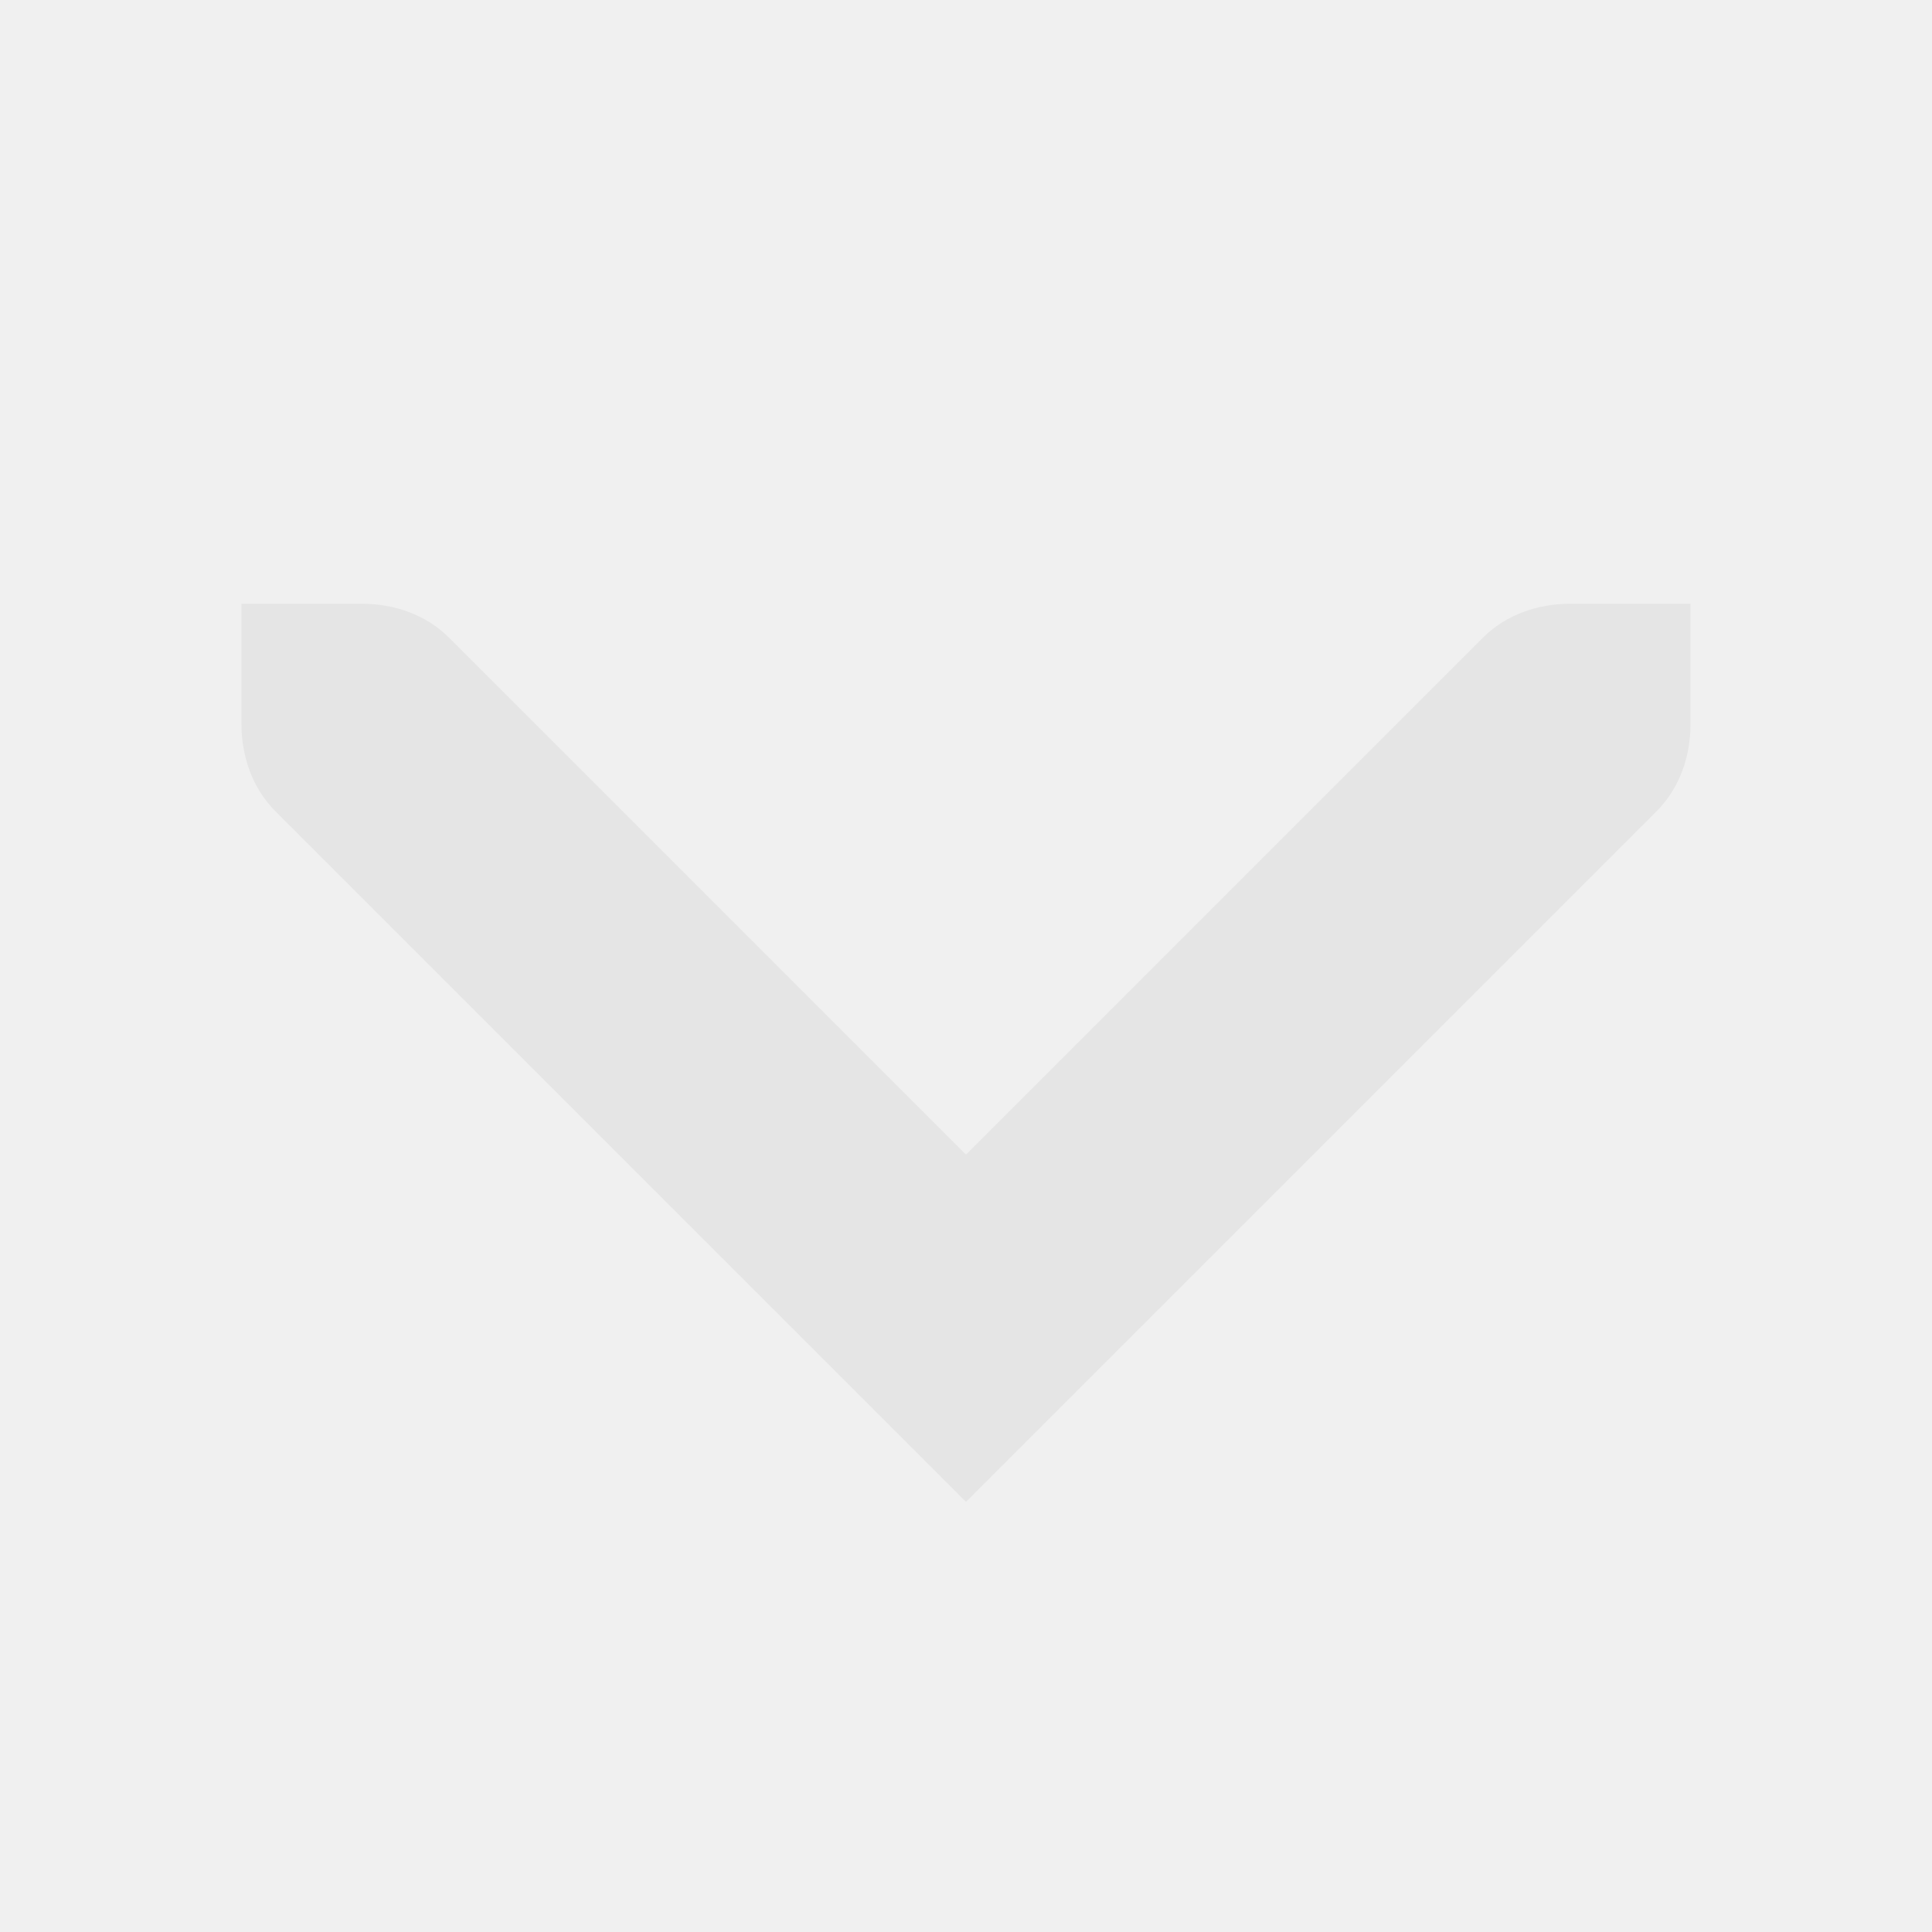
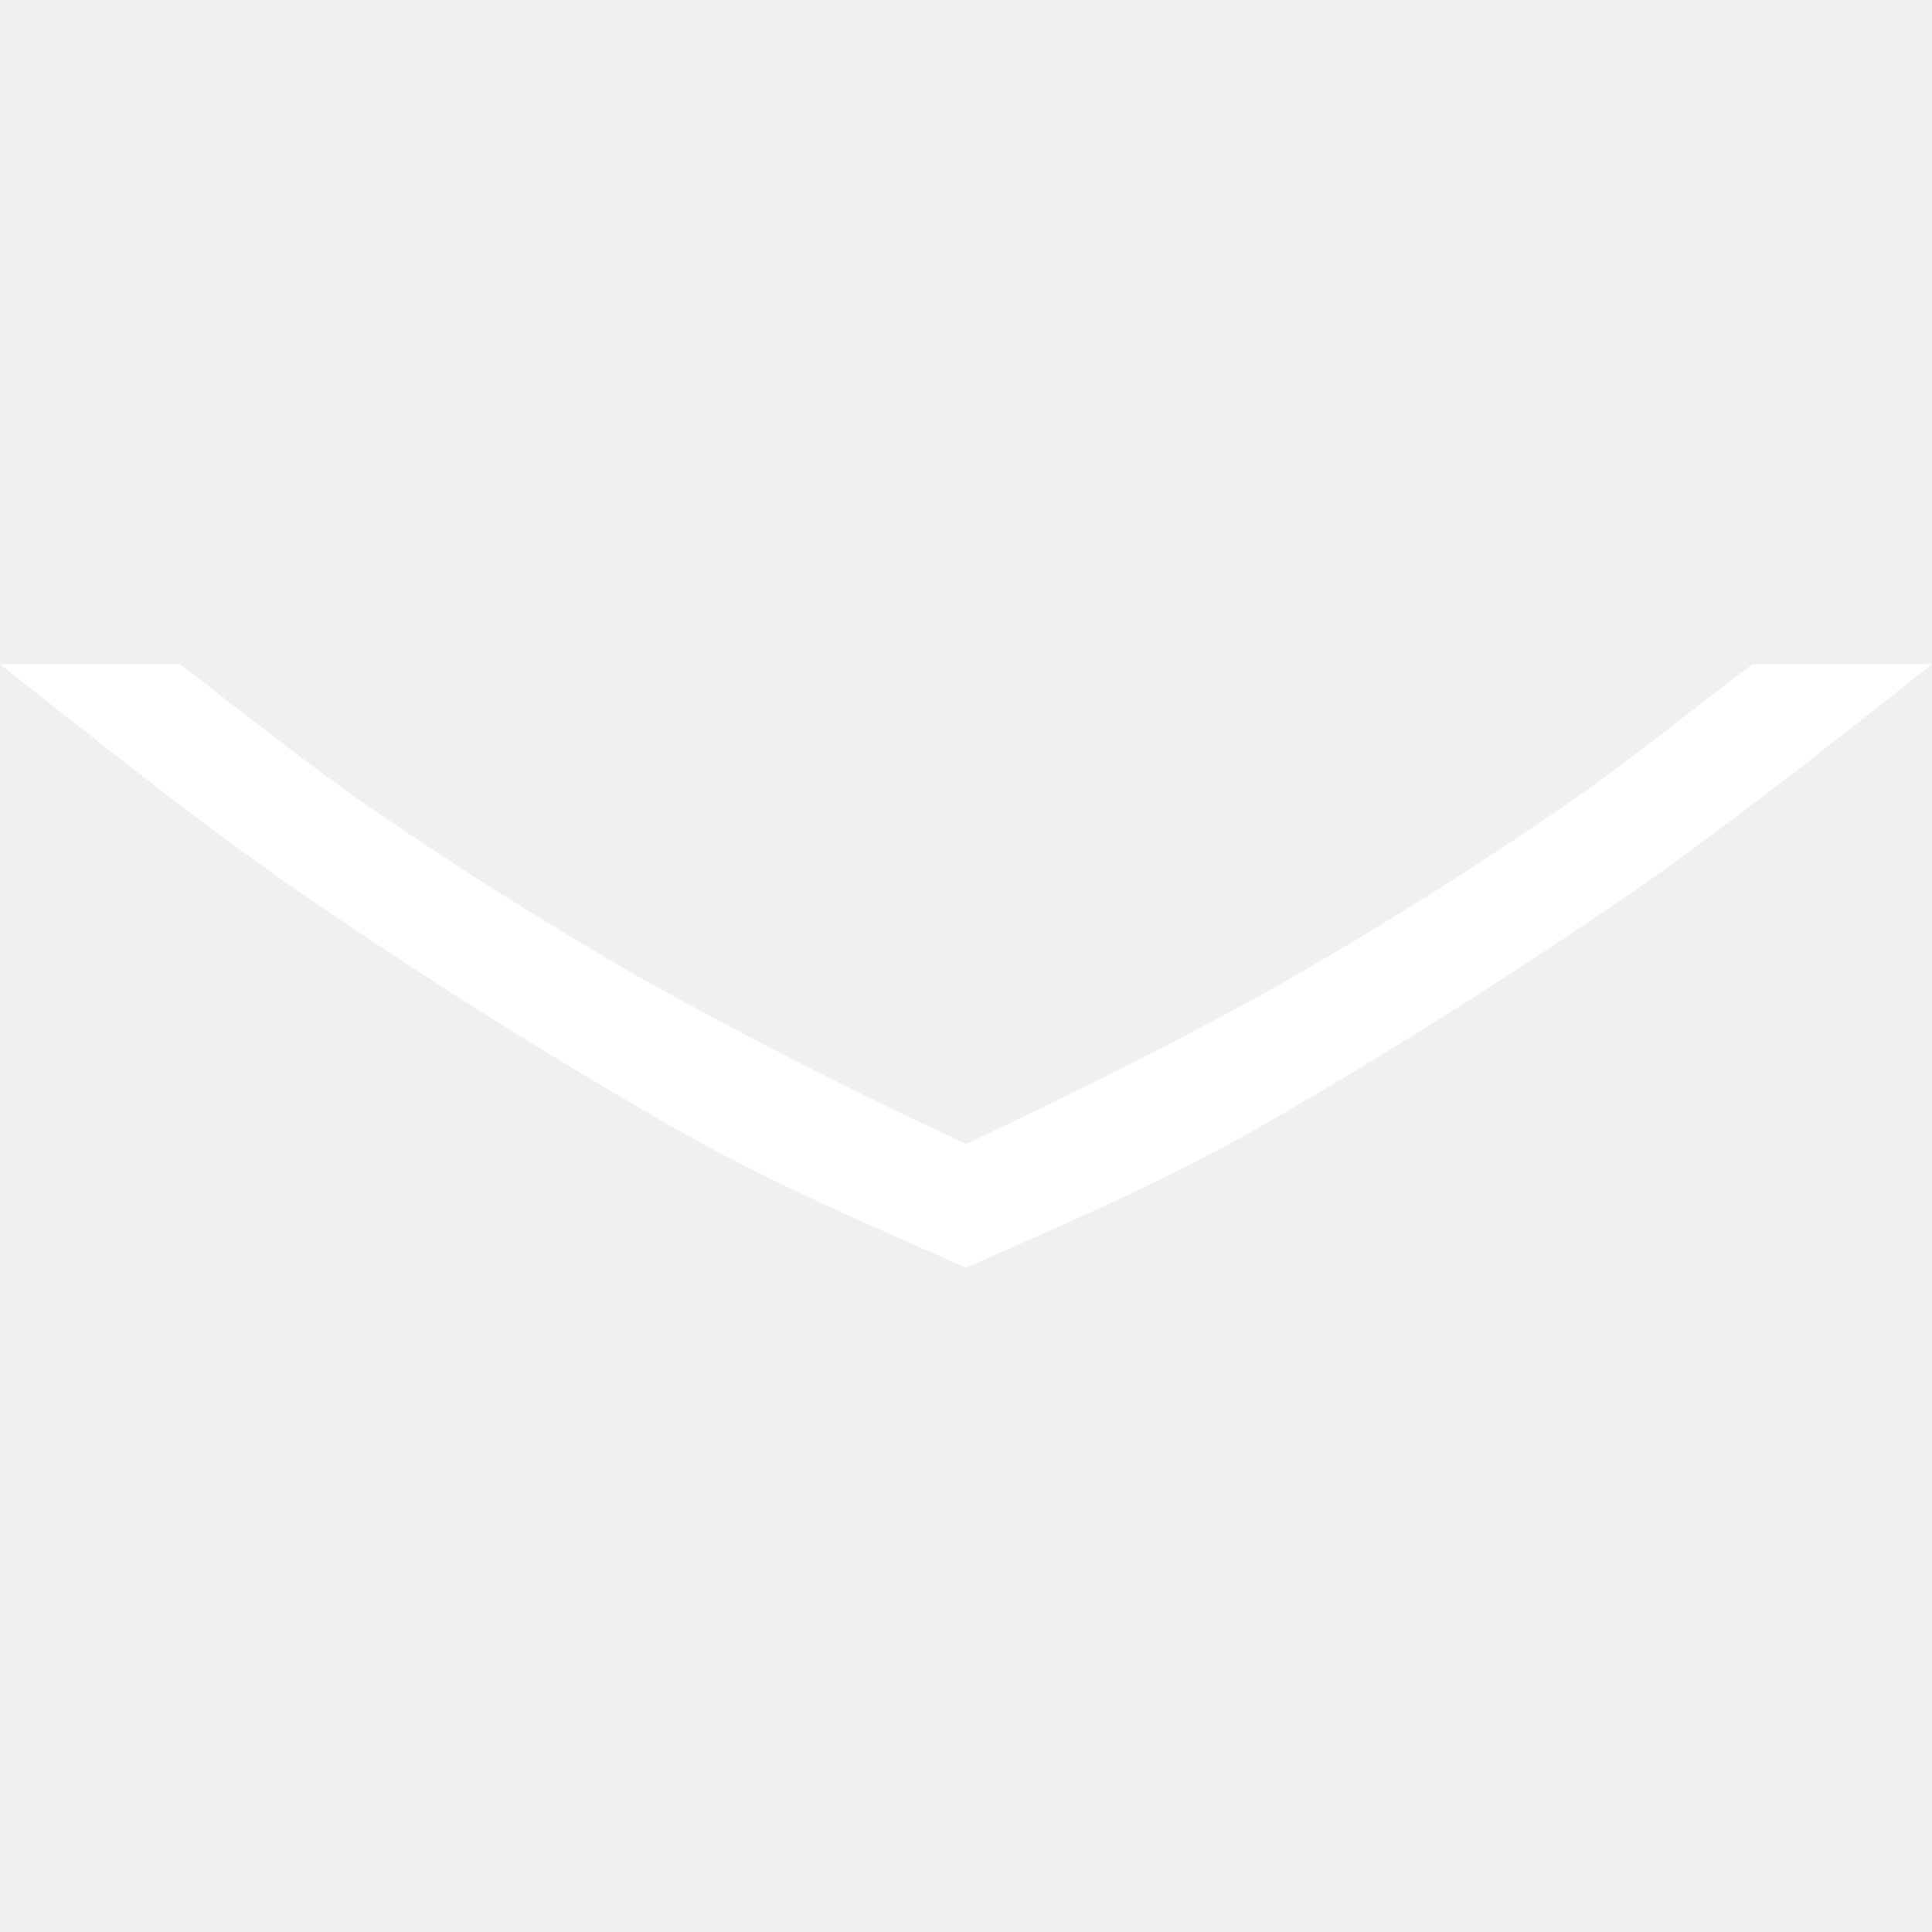
- <svg xmlns="http://www.w3.org/2000/svg" xmlns:ns1="http://www.openswatchbook.org/uri/2009/osb" width="32" viewBox="0 0 32 32" version="1.1" id="svg7384" height="32">
+ <svg xmlns="http://www.w3.org/2000/svg" xmlns:ns1="http://www.openswatchbook.org/uri/2009/osb" width="26" viewBox="0 0 26 26" version="1.1" id="svg7384" height="26">
  <defs id="defs7386">
    <linearGradient ns1:paint="solid" id="linearGradient19282" gradientTransform="matrix(-2.736579,0.2820293,-0.1890831,-0.9998832,239.5401,-879.4556)">
      <stop style="stop-color:#666666;stop-opacity:1;" offset="0" id="stop19284" />
    </linearGradient>
  </defs>
-   <g transform="translate(-141.0002,-791)" style="display:inline" id="layer9" />
-   <g transform="translate(-141.0002,-791)" style="display:inline" id="layer10" />
-   <g transform="translate(-141.0002,-791)" id="layer11" />
-   <g transform="translate(-141.0002,-791)" style="display:inline" id="layer13" />
-   <g transform="translate(-141.0002,-791)" id="layer14" />
-   <g transform="translate(-141.0002,-791)" style="display:inline" id="layer15" />
-   <g transform="translate(-141.0002,-791)" style="display:inline" id="g71291" />
-   <g transform="translate(-141.0002,-791)" style="display:inline" id="g4953" />
-   <g style="display:inline" id="g11722" transform="matrix(2,0,0,2,-362.0004,-1494)">
-     <rect transform="rotate(90)" style="color:#bebebe;display:inline;overflow:visible;visibility:visible;fill:none;stroke:none;stroke-width:1;marker:none;enable-background:new" id="rect11718" y="-197" x="747" height="16" width="16" />
-     <path style="display:inline;fill:#e5e5e5;fill-opacity:1;stroke:none" d="m 189,759.438 -5.719,-5.719 C 183.086,753.523 183,753.256 183,753 v -1 h 1 c 0.256,0 0.523,0.085 0.719,0.281 l 4.281,4.281 4.281,-4.281 C 193.477,752.085 193.745,752 194,752 h 1 v 1 c 0,0.256 -0.085,0.523 -0.281,0.719 z" id="path11720" />
-   </g>
+   <g transform="matrix(1.083333,0,0,-1.083333,-152.8336,890.1875)" style="display:inline" id="layer9" />
+   <g transform="matrix(1.083333,0,0,-1.083333,-152.8336,890.1875)" style="display:inline" id="layer10" />
+   <g transform="matrix(1.083333,0,0,-1.083333,-152.8336,890.1875)" id="layer11" />
+   <g transform="matrix(1.083333,0,0,-1.083333,-152.8336,890.1875)" style="display:inline" id="layer13" />
+   <g transform="matrix(1.083333,0,0,-1.083333,-152.8336,890.1875)" id="layer14" />
+   <g transform="matrix(1.083333,0,0,-1.083333,-152.8336,890.1875)" style="display:inline" id="layer15" />
+   <g transform="matrix(1.083333,0,0,-1.083333,-152.8336,890.1875)" style="display:inline" id="g71291" />
+   <g transform="matrix(1.083333,0,0,-1.083333,-152.8336,890.1875)" style="display:inline" id="g4953" />
+   <path id="path828" d="m 26,8.938 c -1.42,1.121 -2.855,2.27 -4.316,3.263 -1.625,1.103 -3.204,2.091 -4.732,2.966 C 15.541,15.974 14.069,16.58 13,17.062 11.931,16.58 10.459,15.974 9.048,15.166 A 72.831,72.831 0 0 1 4.316,12.2 C 2.853,11.209 1.42,10.06 -3.5000001e-8,8.938 H 2.421 c 0.852,0.65 1.726,1.36 2.641,1.986 1.154,0.79 2.335,1.531 3.542,2.226 a 63.702,63.702 0 0 0 4.063,2.088 h 0.002 l 0.332,0.156 0.33,-0.156 c 1.154,-0.543 2.839,-1.385 4.064,-2.088 1.209,-0.696 2.389,-1.437 3.544,-2.226 0.913,-0.626 1.788,-1.336 2.641,-1.986 z" style="fill:#ffffff;stroke-width:1.625" />
</svg>
